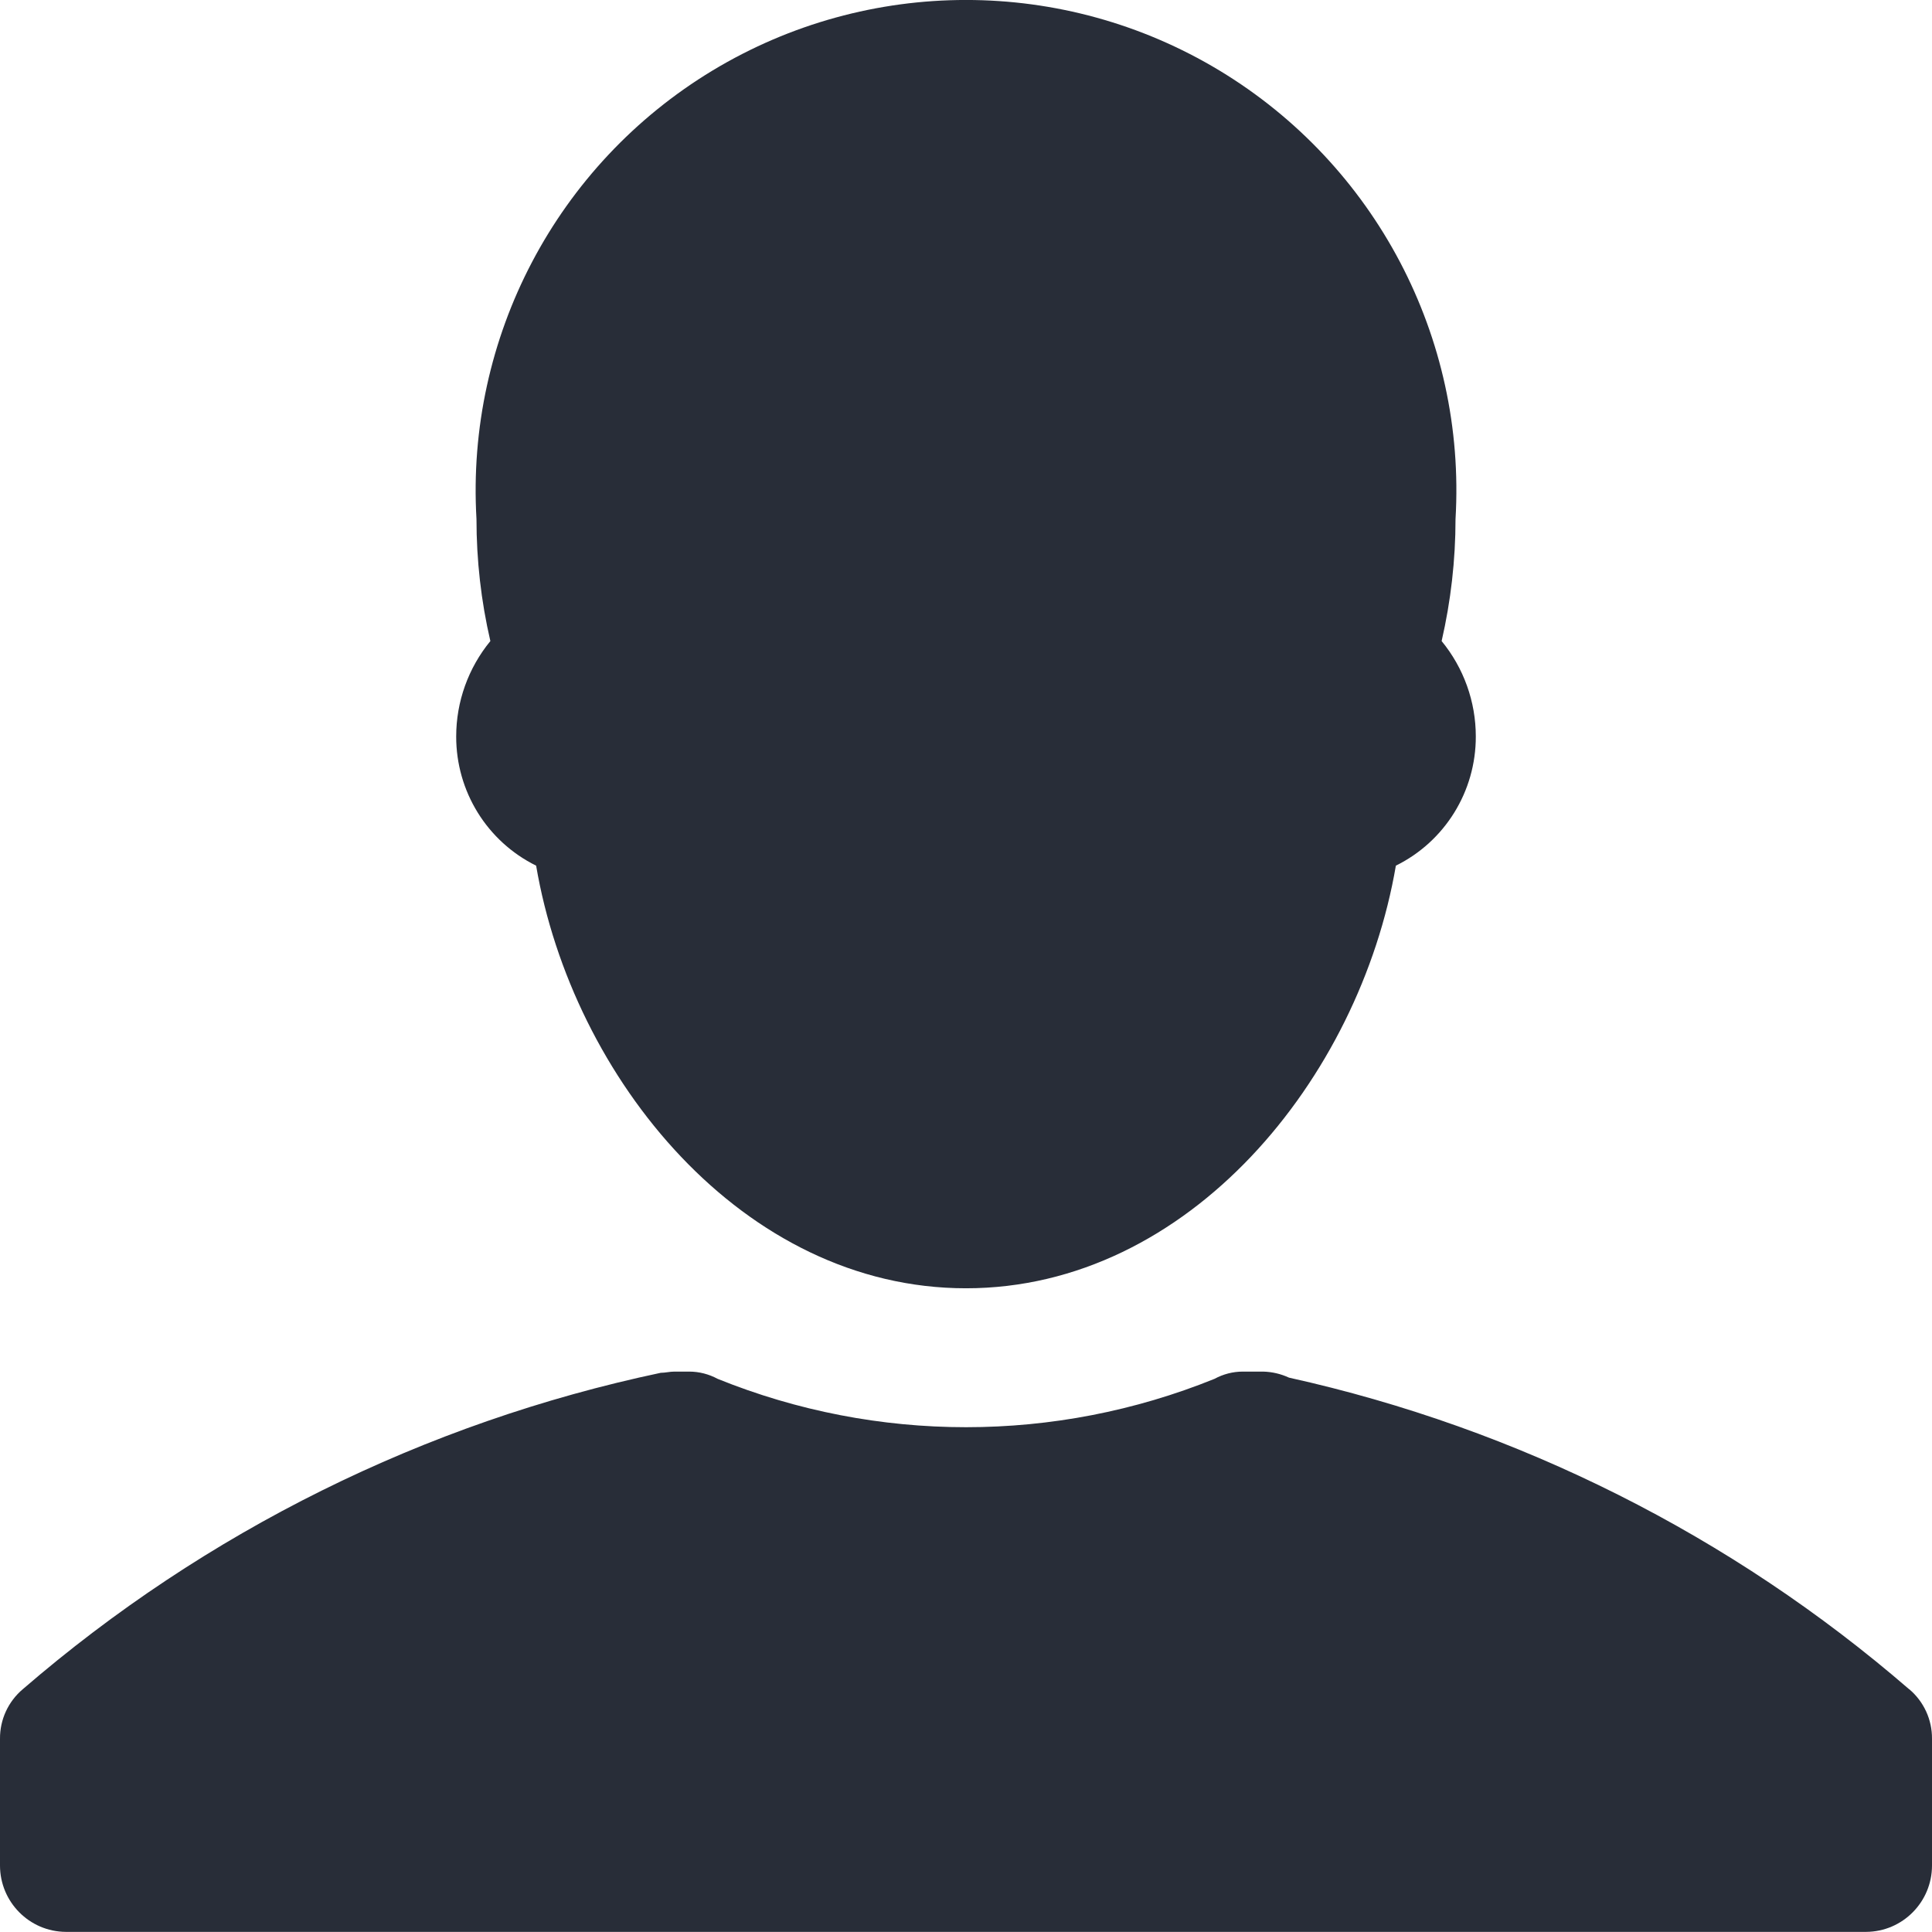
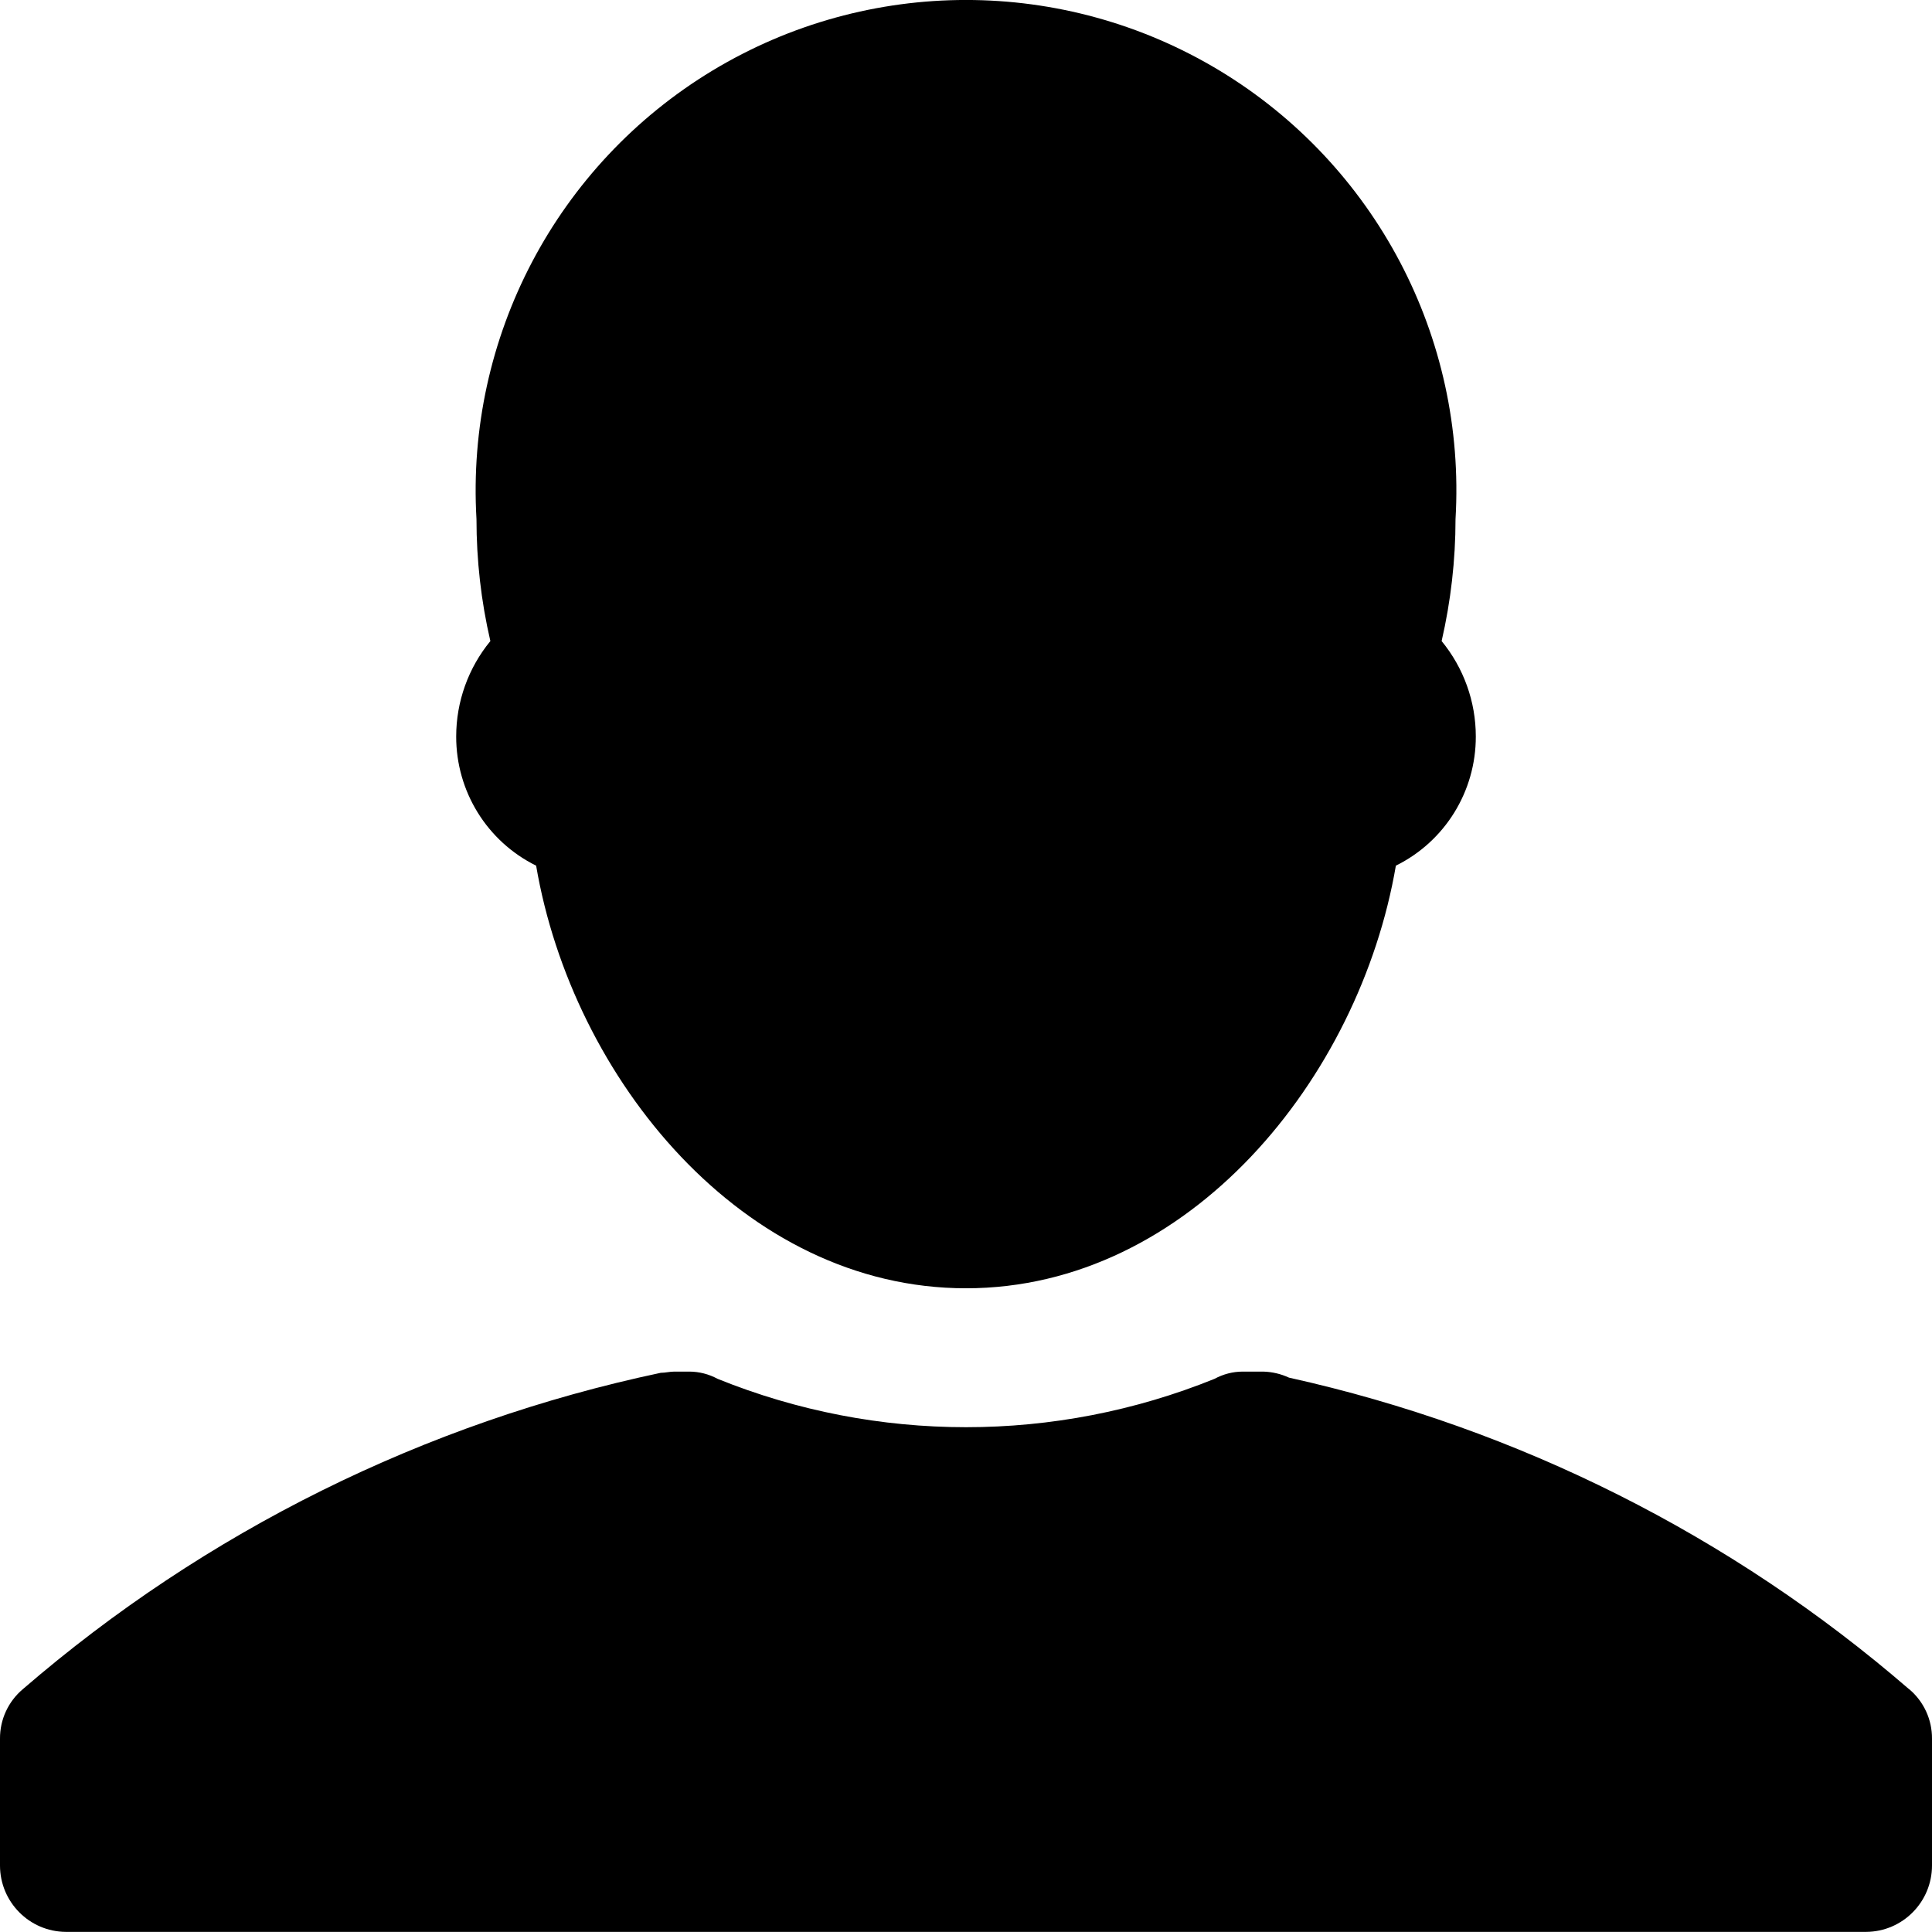
<svg xmlns="http://www.w3.org/2000/svg" width="32px" height="32px" viewBox="0 0 16 16" version="1.1">
  <defs />
  <g id="Page-1" stroke="none" stroke-width="1" fill="none" fill-rule="evenodd">
-     <g id="02-KSG-icons" transform="translate(-182, -438)" fill="#282D38">
+     <g id="02-KSG-icons" transform="translate(-182, -438)" fill="currentColor">
      <path d="M186.44,445.169 C186.74,446.929 188.152,448.669 190,448.669 C191.848,448.669 193.259,446.929 193.56,445.169 C193.967,444.968 194.223,444.553 194.222,444.099 C194.222,443.811 194.122,443.532 193.939,443.309 C194.015,442.978 194.054,442.639 194.054,442.299 C194.143,440.794 193.39,439.364 192.099,438.584 C190.808,437.805 189.192,437.805 187.901,438.584 C186.61,439.364 185.858,440.794 185.946,442.299 C185.946,442.639 185.984,442.978 186.061,443.309 C185.878,443.532 185.778,443.811 185.778,444.099 C185.777,444.553 186.033,444.968 186.44,445.169 L186.44,445.169 Z M197.81,451.989 C196.339,450.717 194.574,449.83 192.675,449.409 C192.608,449.378 192.536,449.361 192.462,449.359 L192.292,449.359 C192.21,449.359 192.13,449.38 192.058,449.419 C190.738,449.953 189.263,449.953 187.943,449.419 C187.871,449.38 187.79,449.359 187.708,449.359 L187.584,449.359 C187.547,449.359 187.509,449.369 187.472,449.369 C185.518,449.782 183.7,450.684 182.189,451.989 C182.068,452.091 181.999,452.241 182,452.399 L182,453.449 C182,453.751 182.243,453.997 182.545,453.999 L197.455,453.999 C197.757,453.997 198,453.751 198,453.449 L198,452.399 C198.001,452.241 197.932,452.091 197.811,451.989 L197.81,451.989 Z" id="users-and-settings" />
    </g>
  </g>
</svg>
